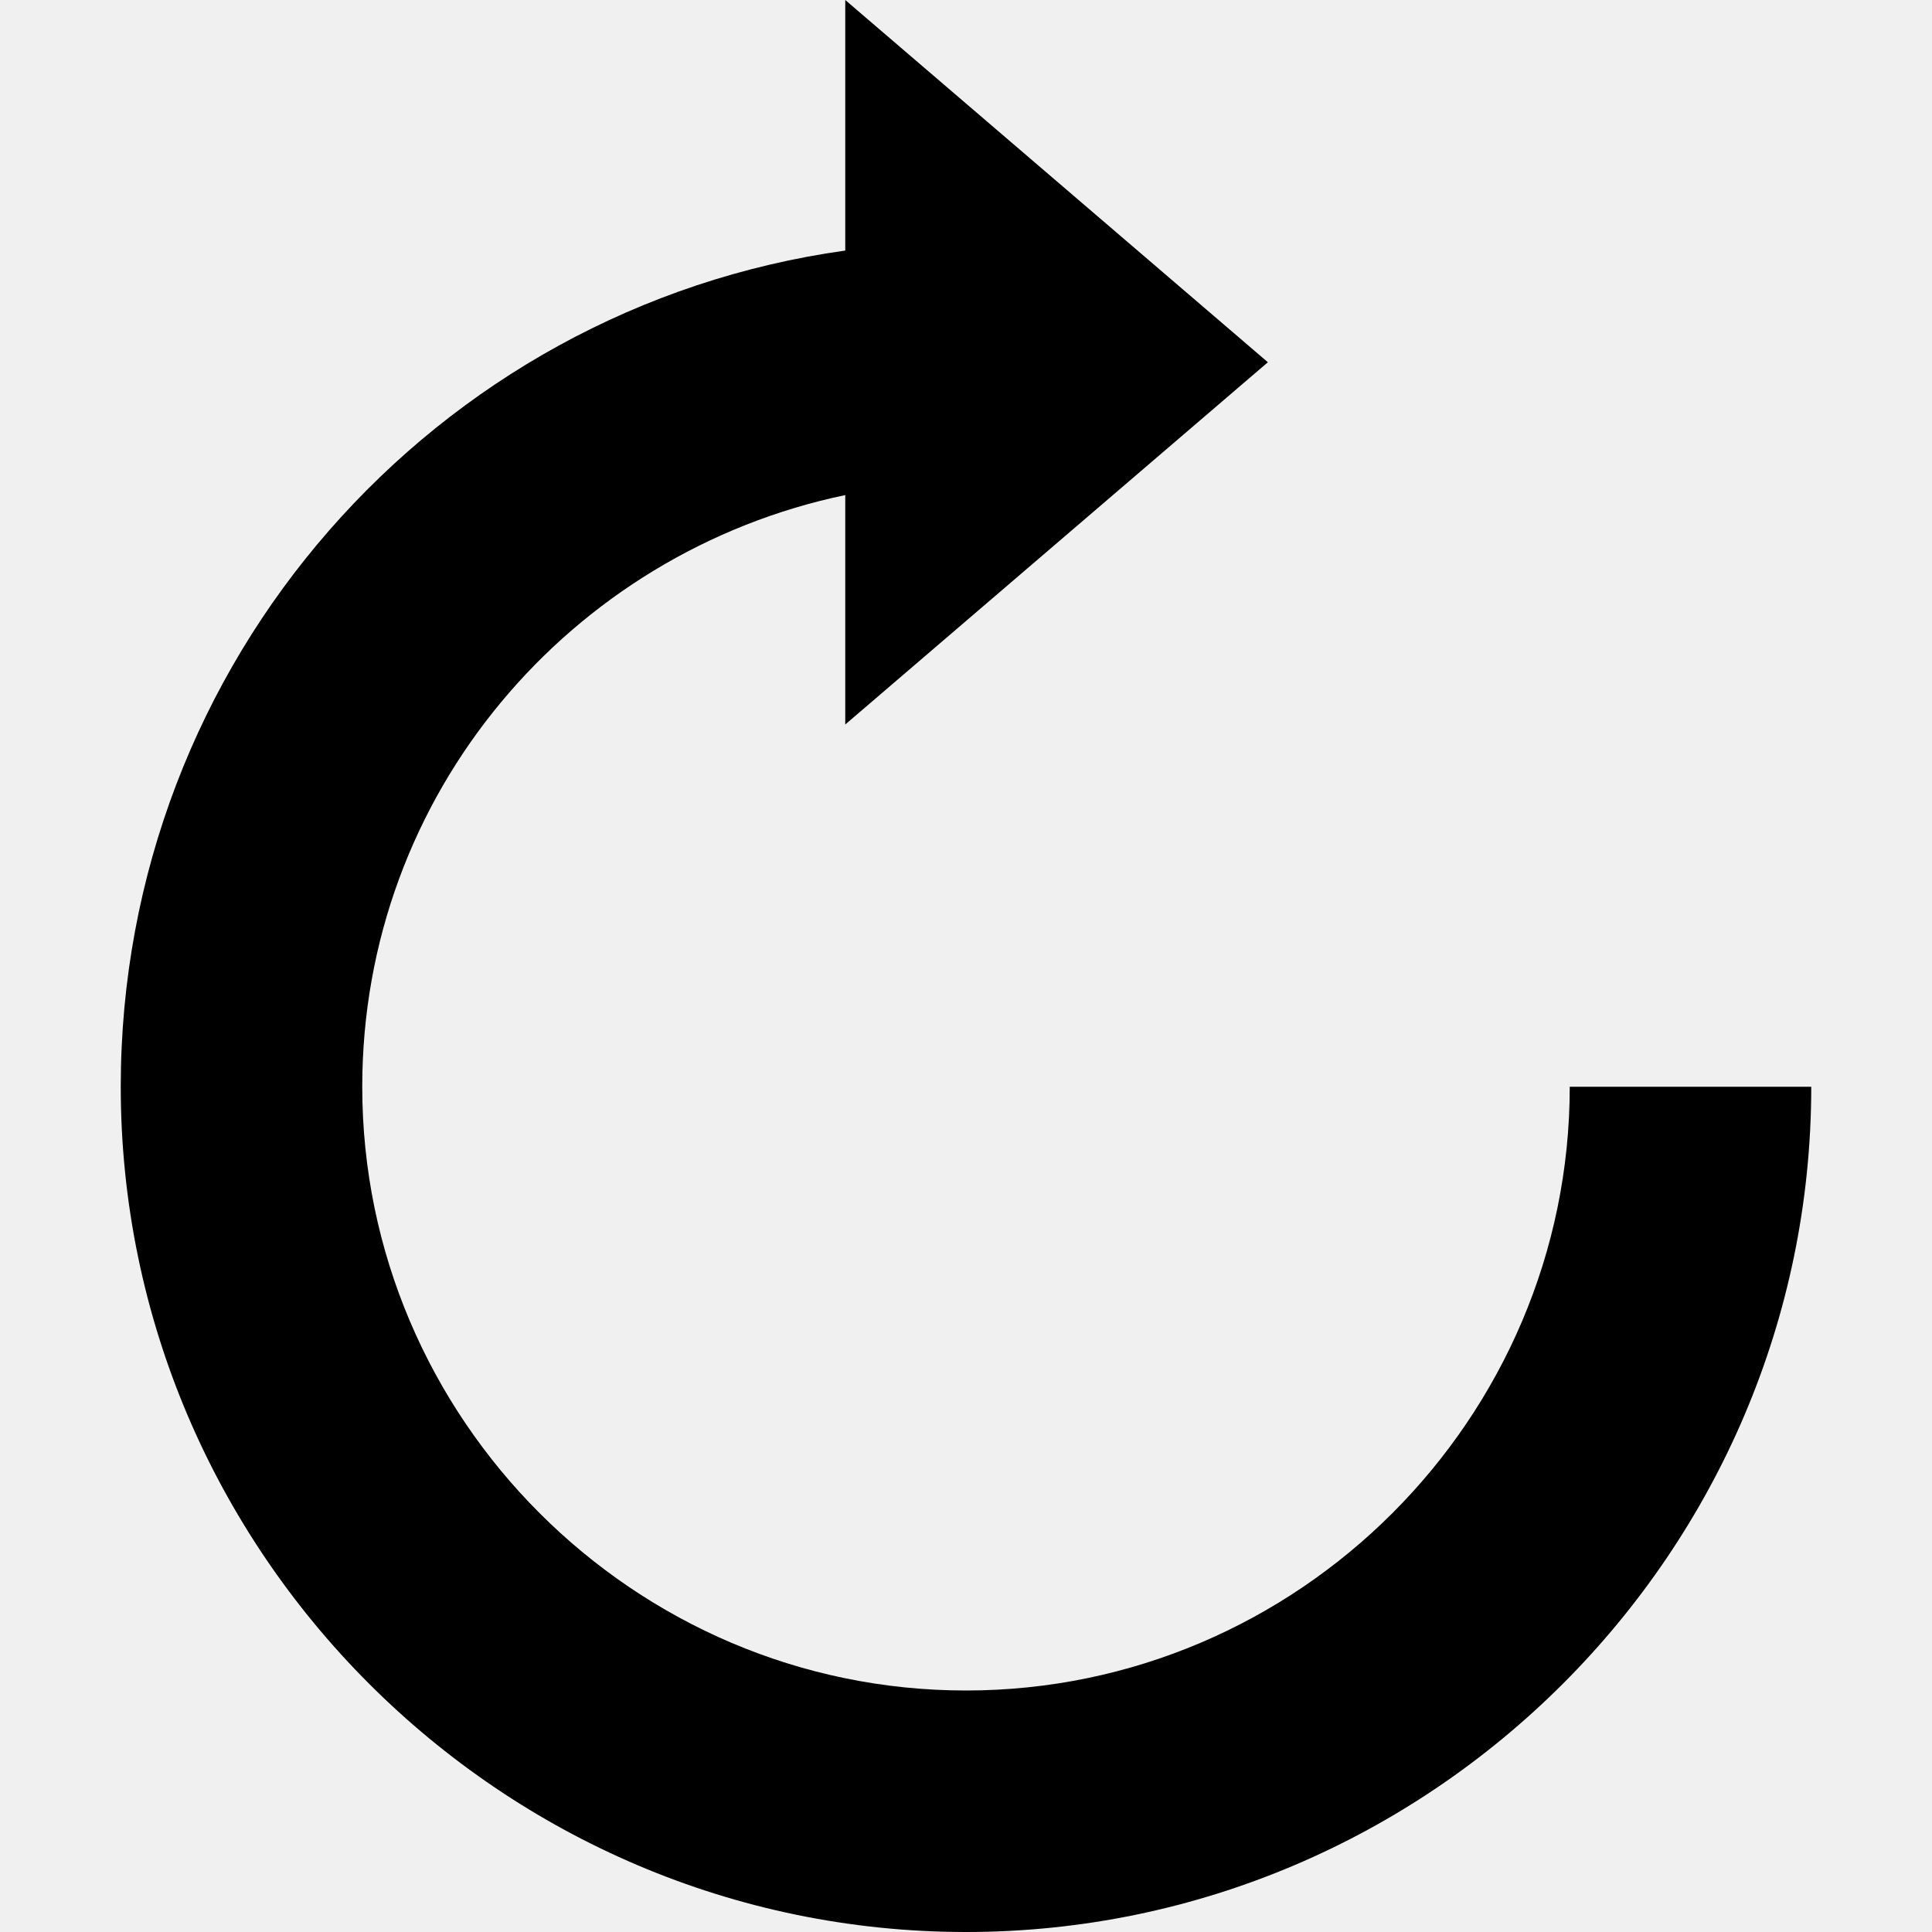
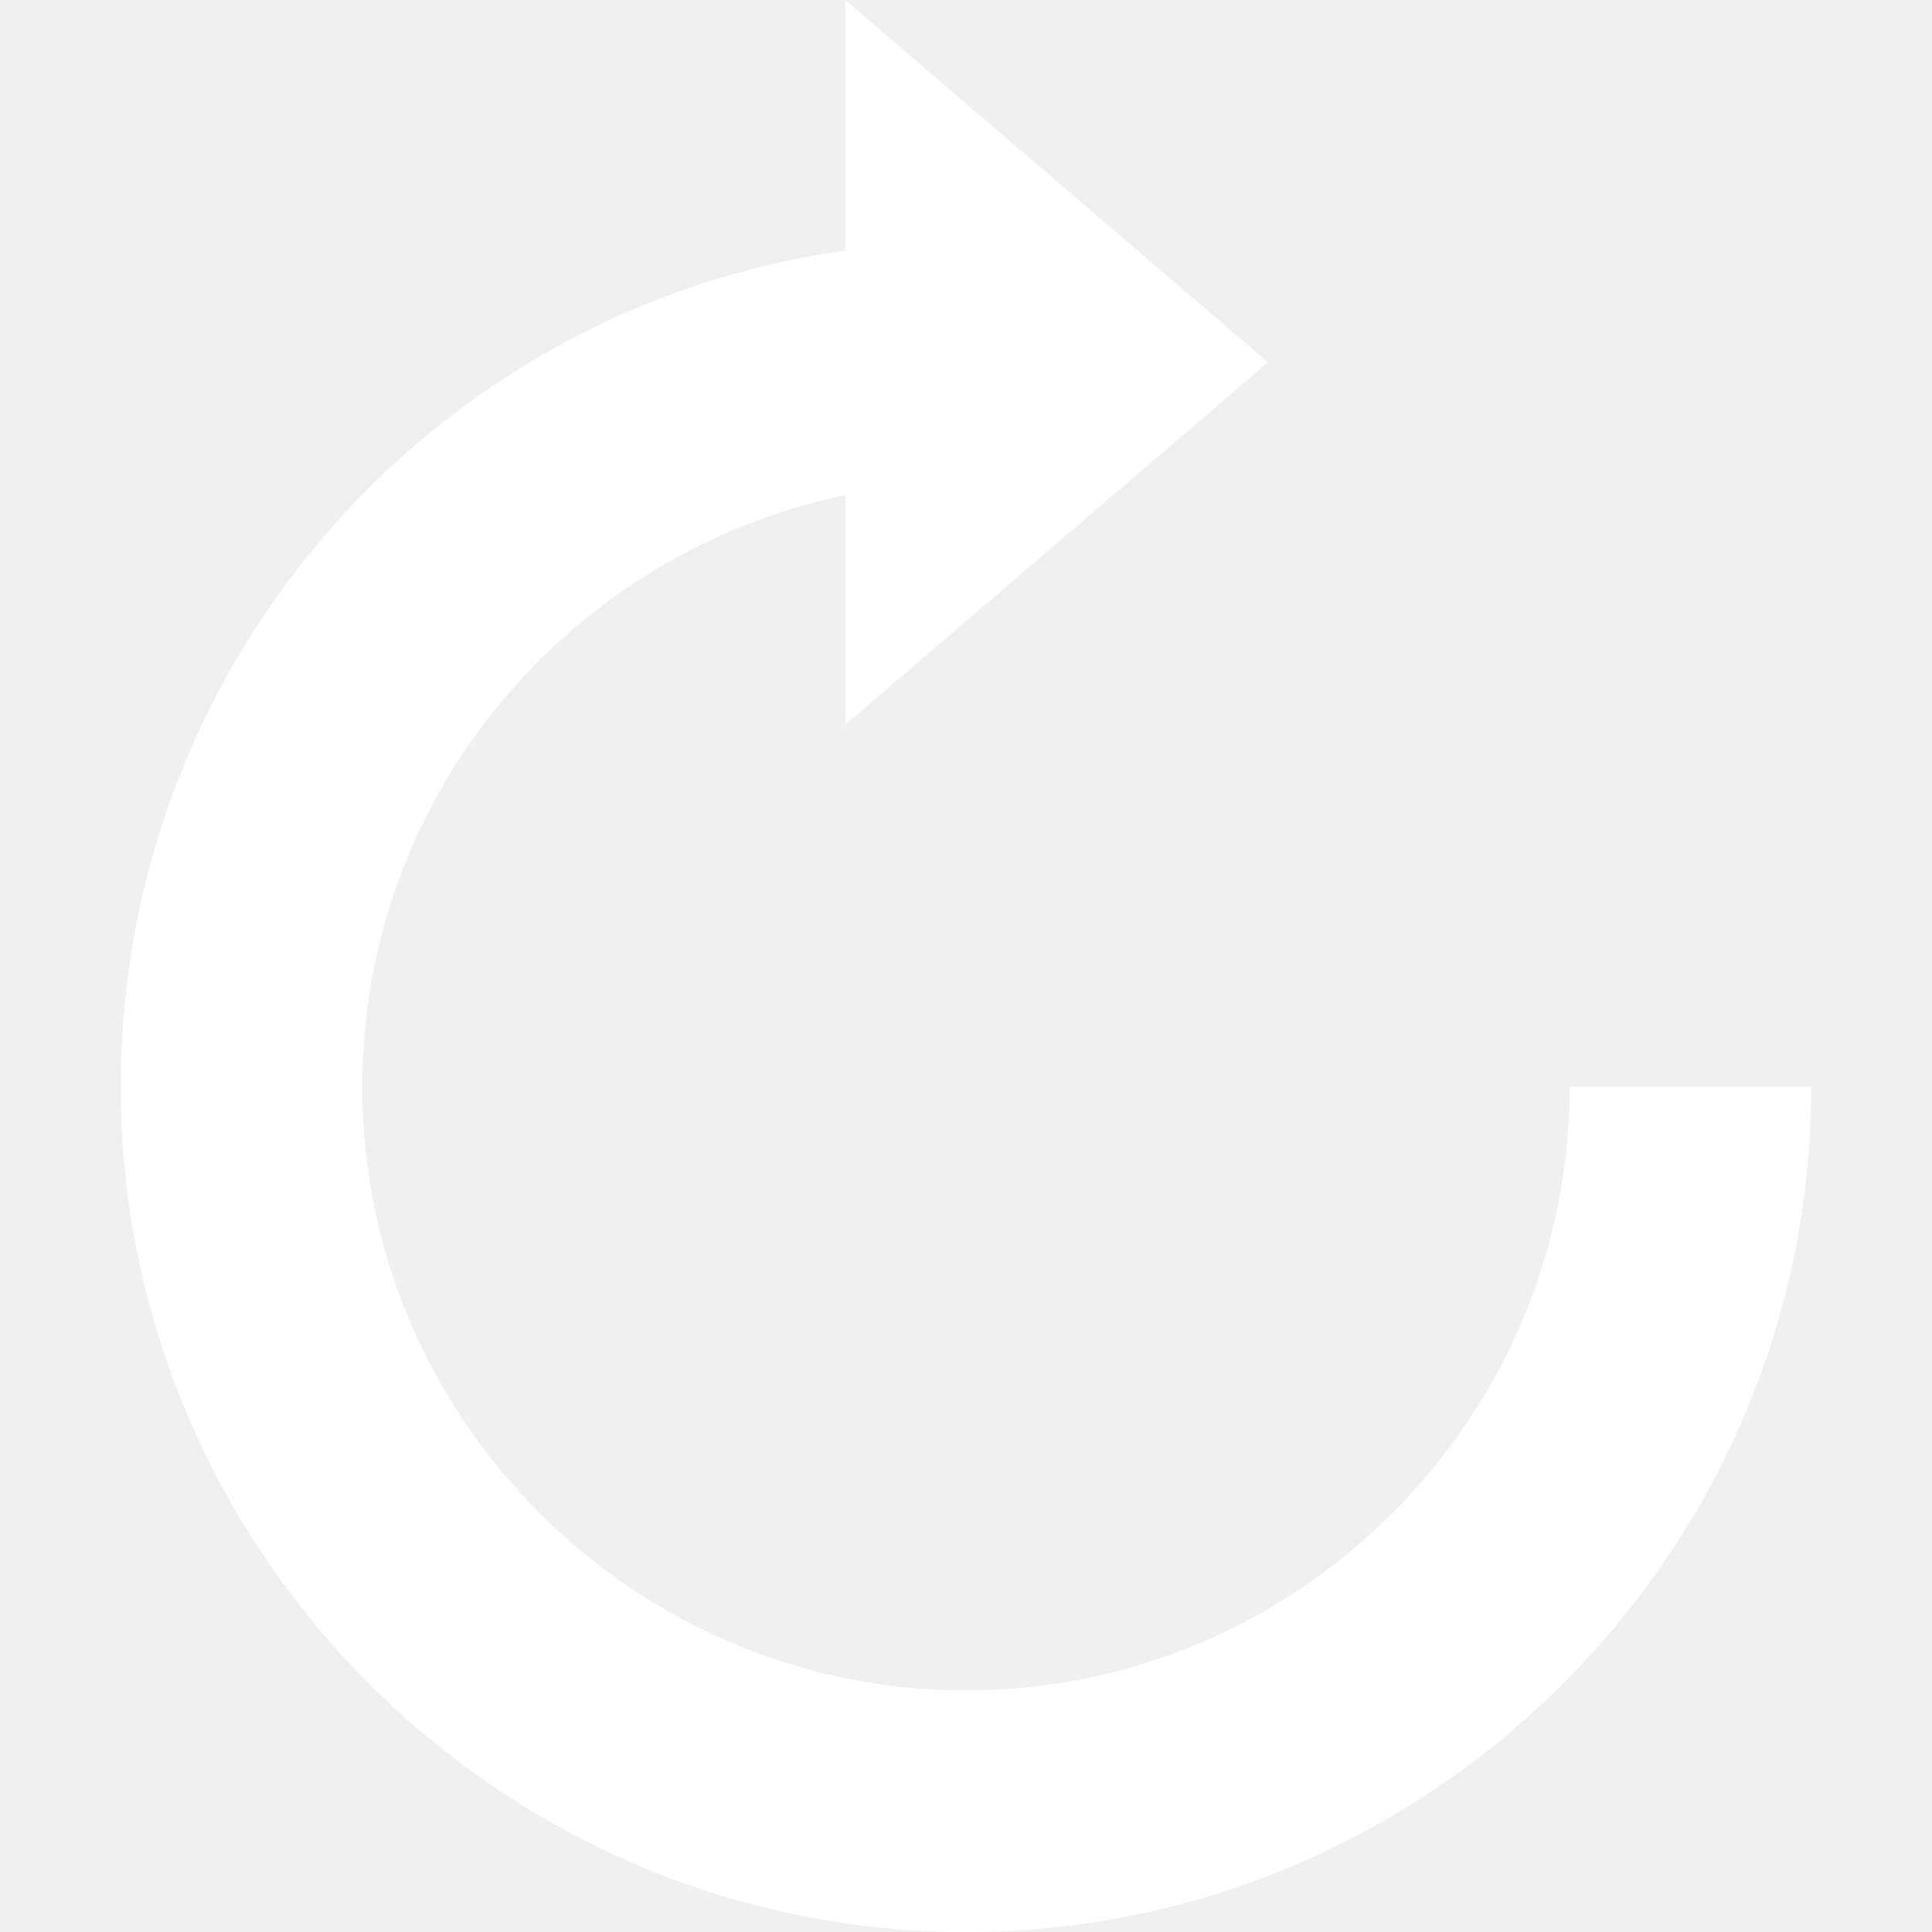
- <svg xmlns="http://www.w3.org/2000/svg" version="1.1" id="Layer_1" x="0px" y="0px" viewBox="0 0 64 64" enable-background="new 0 0 64 64" xml:space="preserve">
-   <g>
-     <g>
-       <path d="M52,36c0,11-9,20-20,20s-20-9-20-20c0-9.7,6.9-17.7,16-19.6V24l14-12L28,0v8.3C14.4,10.2,4,21.9,4,36    c0,15.4,12.6,28,28,28s28-12.6,28-28H52z" />
-     </g>
-   </g>
+ <svg xmlns="http://www.w3.org/2000/svg" width="100%" height="100%" viewBox="0 0 64 64" version="1.1" xml:space="preserve" style="fill-rule:evenodd;clip-rule:evenodd;stroke-linejoin:round;stroke-miterlimit:2;">
+   <path d="M52,36c0,11 -9,20 -20,20c-11,0 -20,-9 -20,-20c0,-9.7 6.9,-17.7 16,-19.6l0,7.6l14,-12l-14,-12l0,8.3c-13.6,1.9 -24,13.6 -24,27.7c0,15.4 12.6,28 28,28c15.4,0 28,-12.6 28,-28l-8,0Z" style="fill:#fff;fill-rule:nonzero;" />
</svg>
